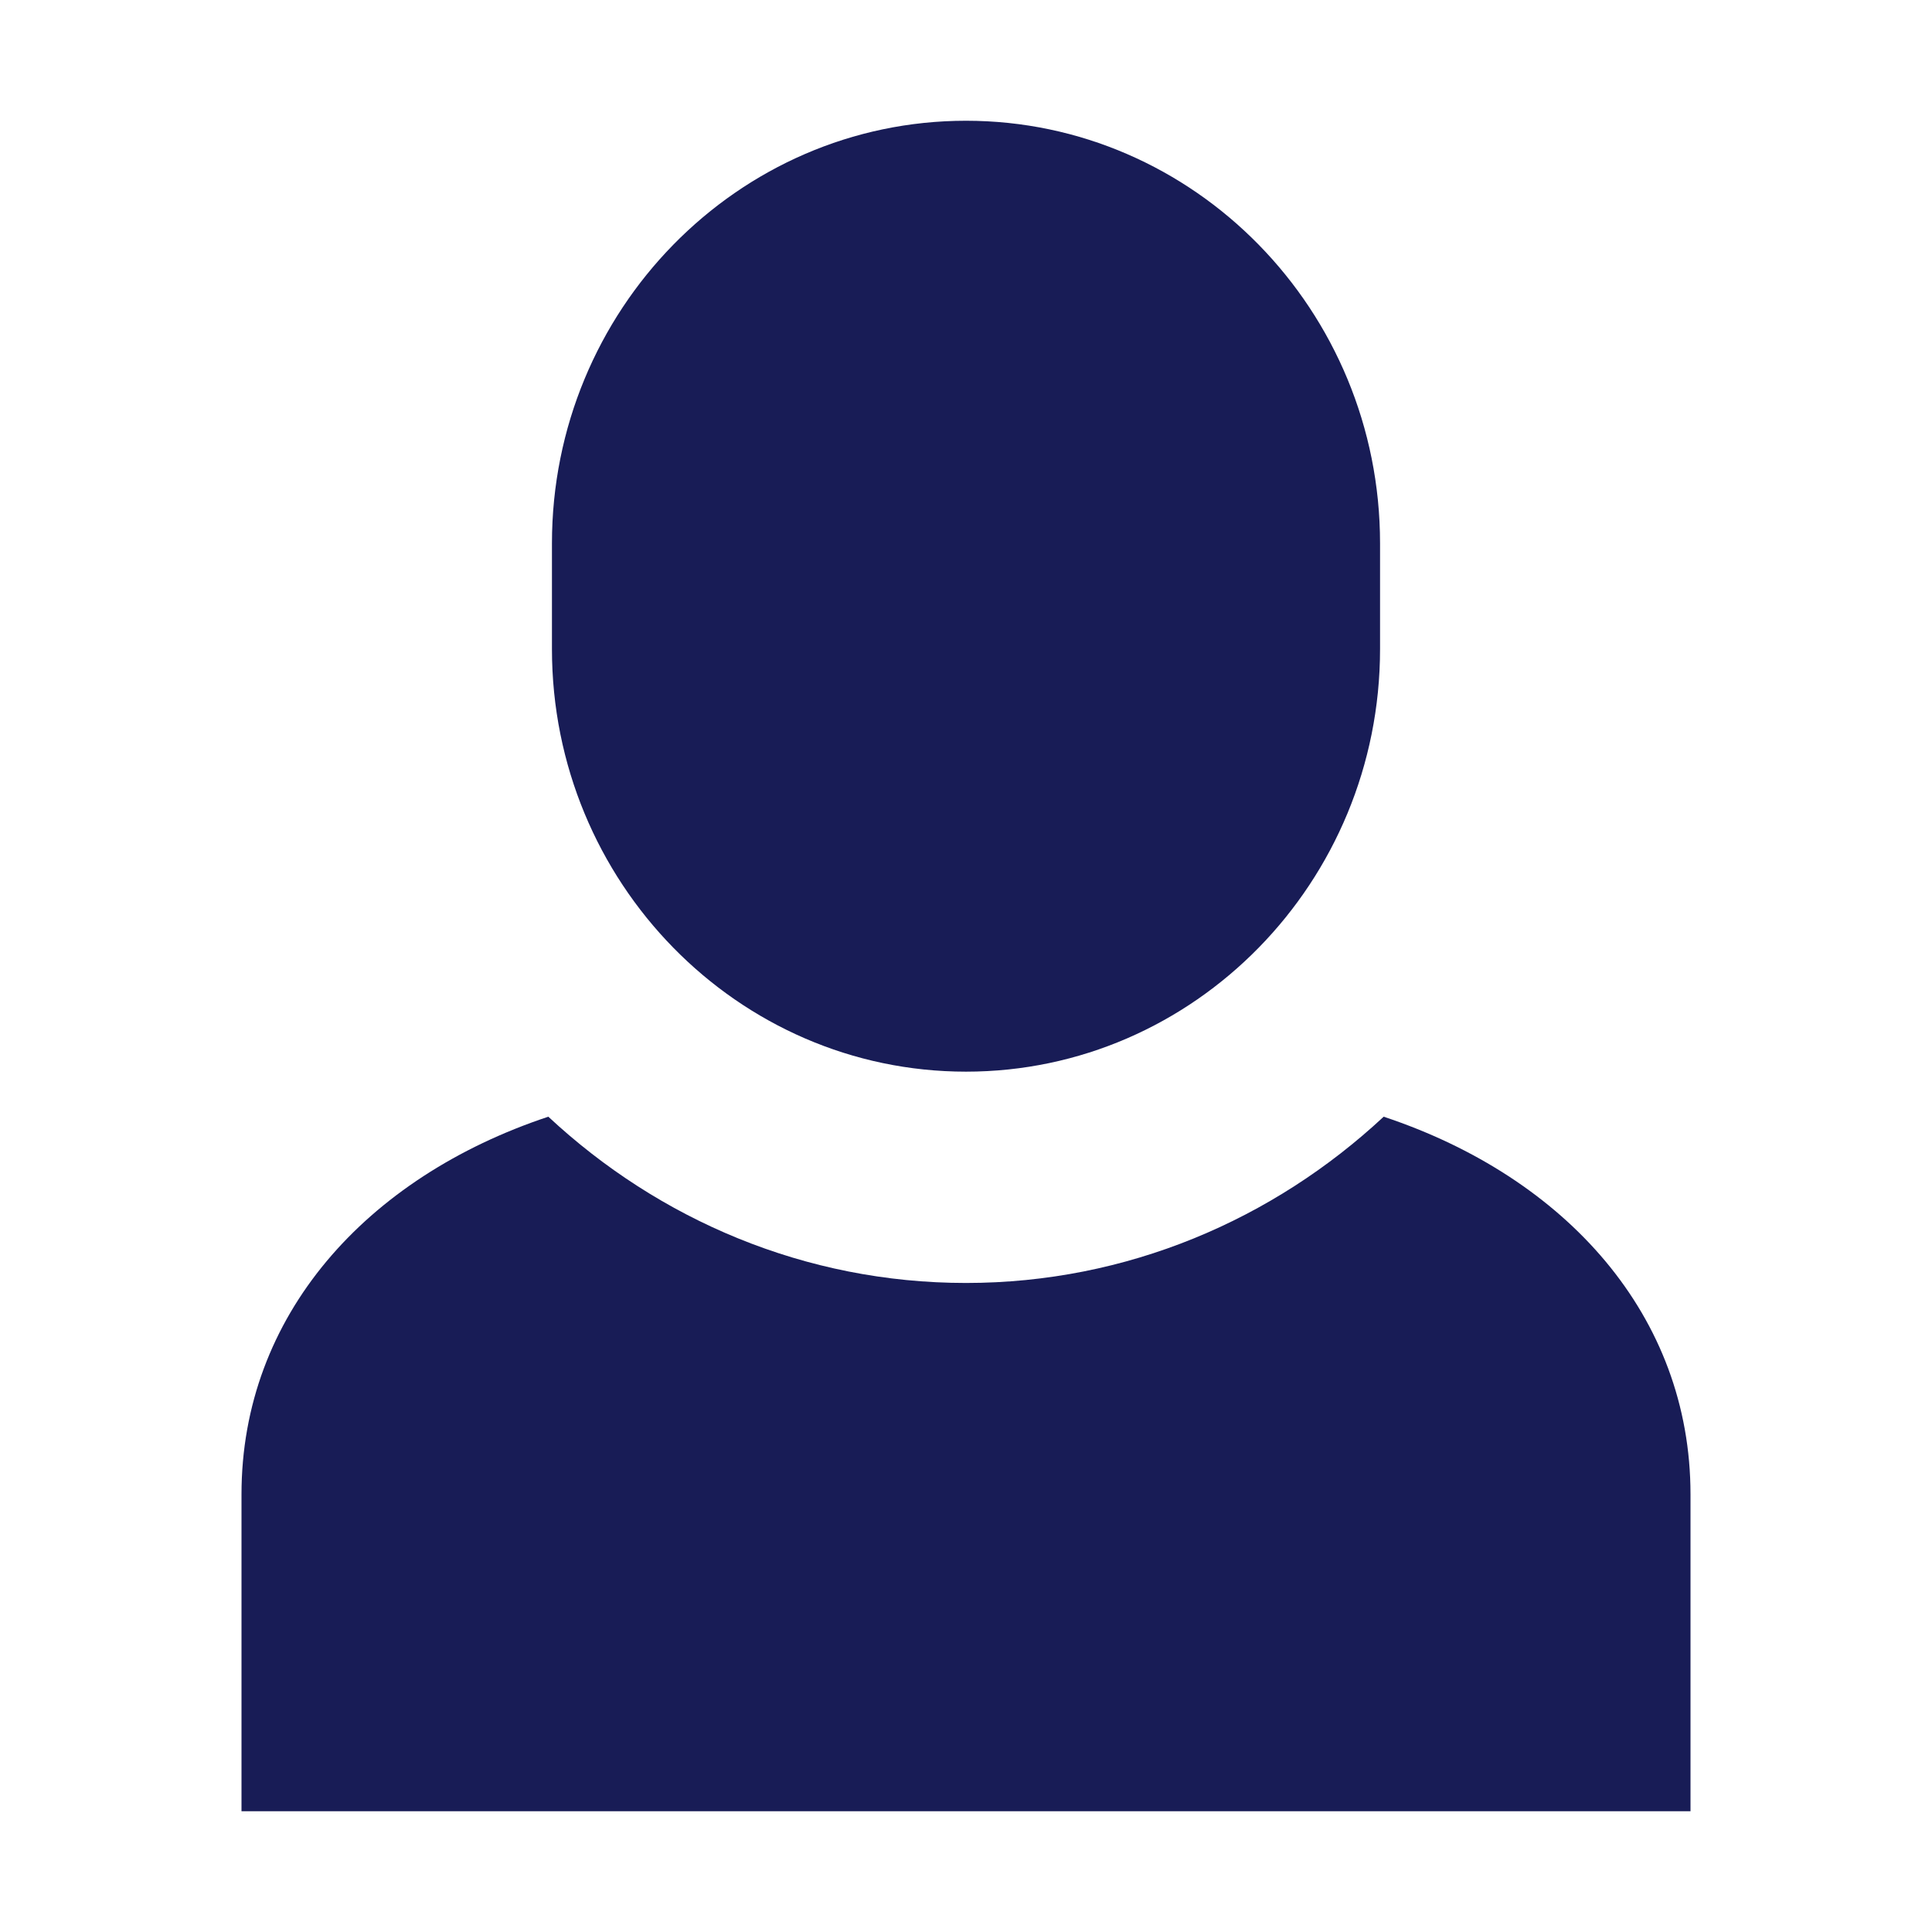
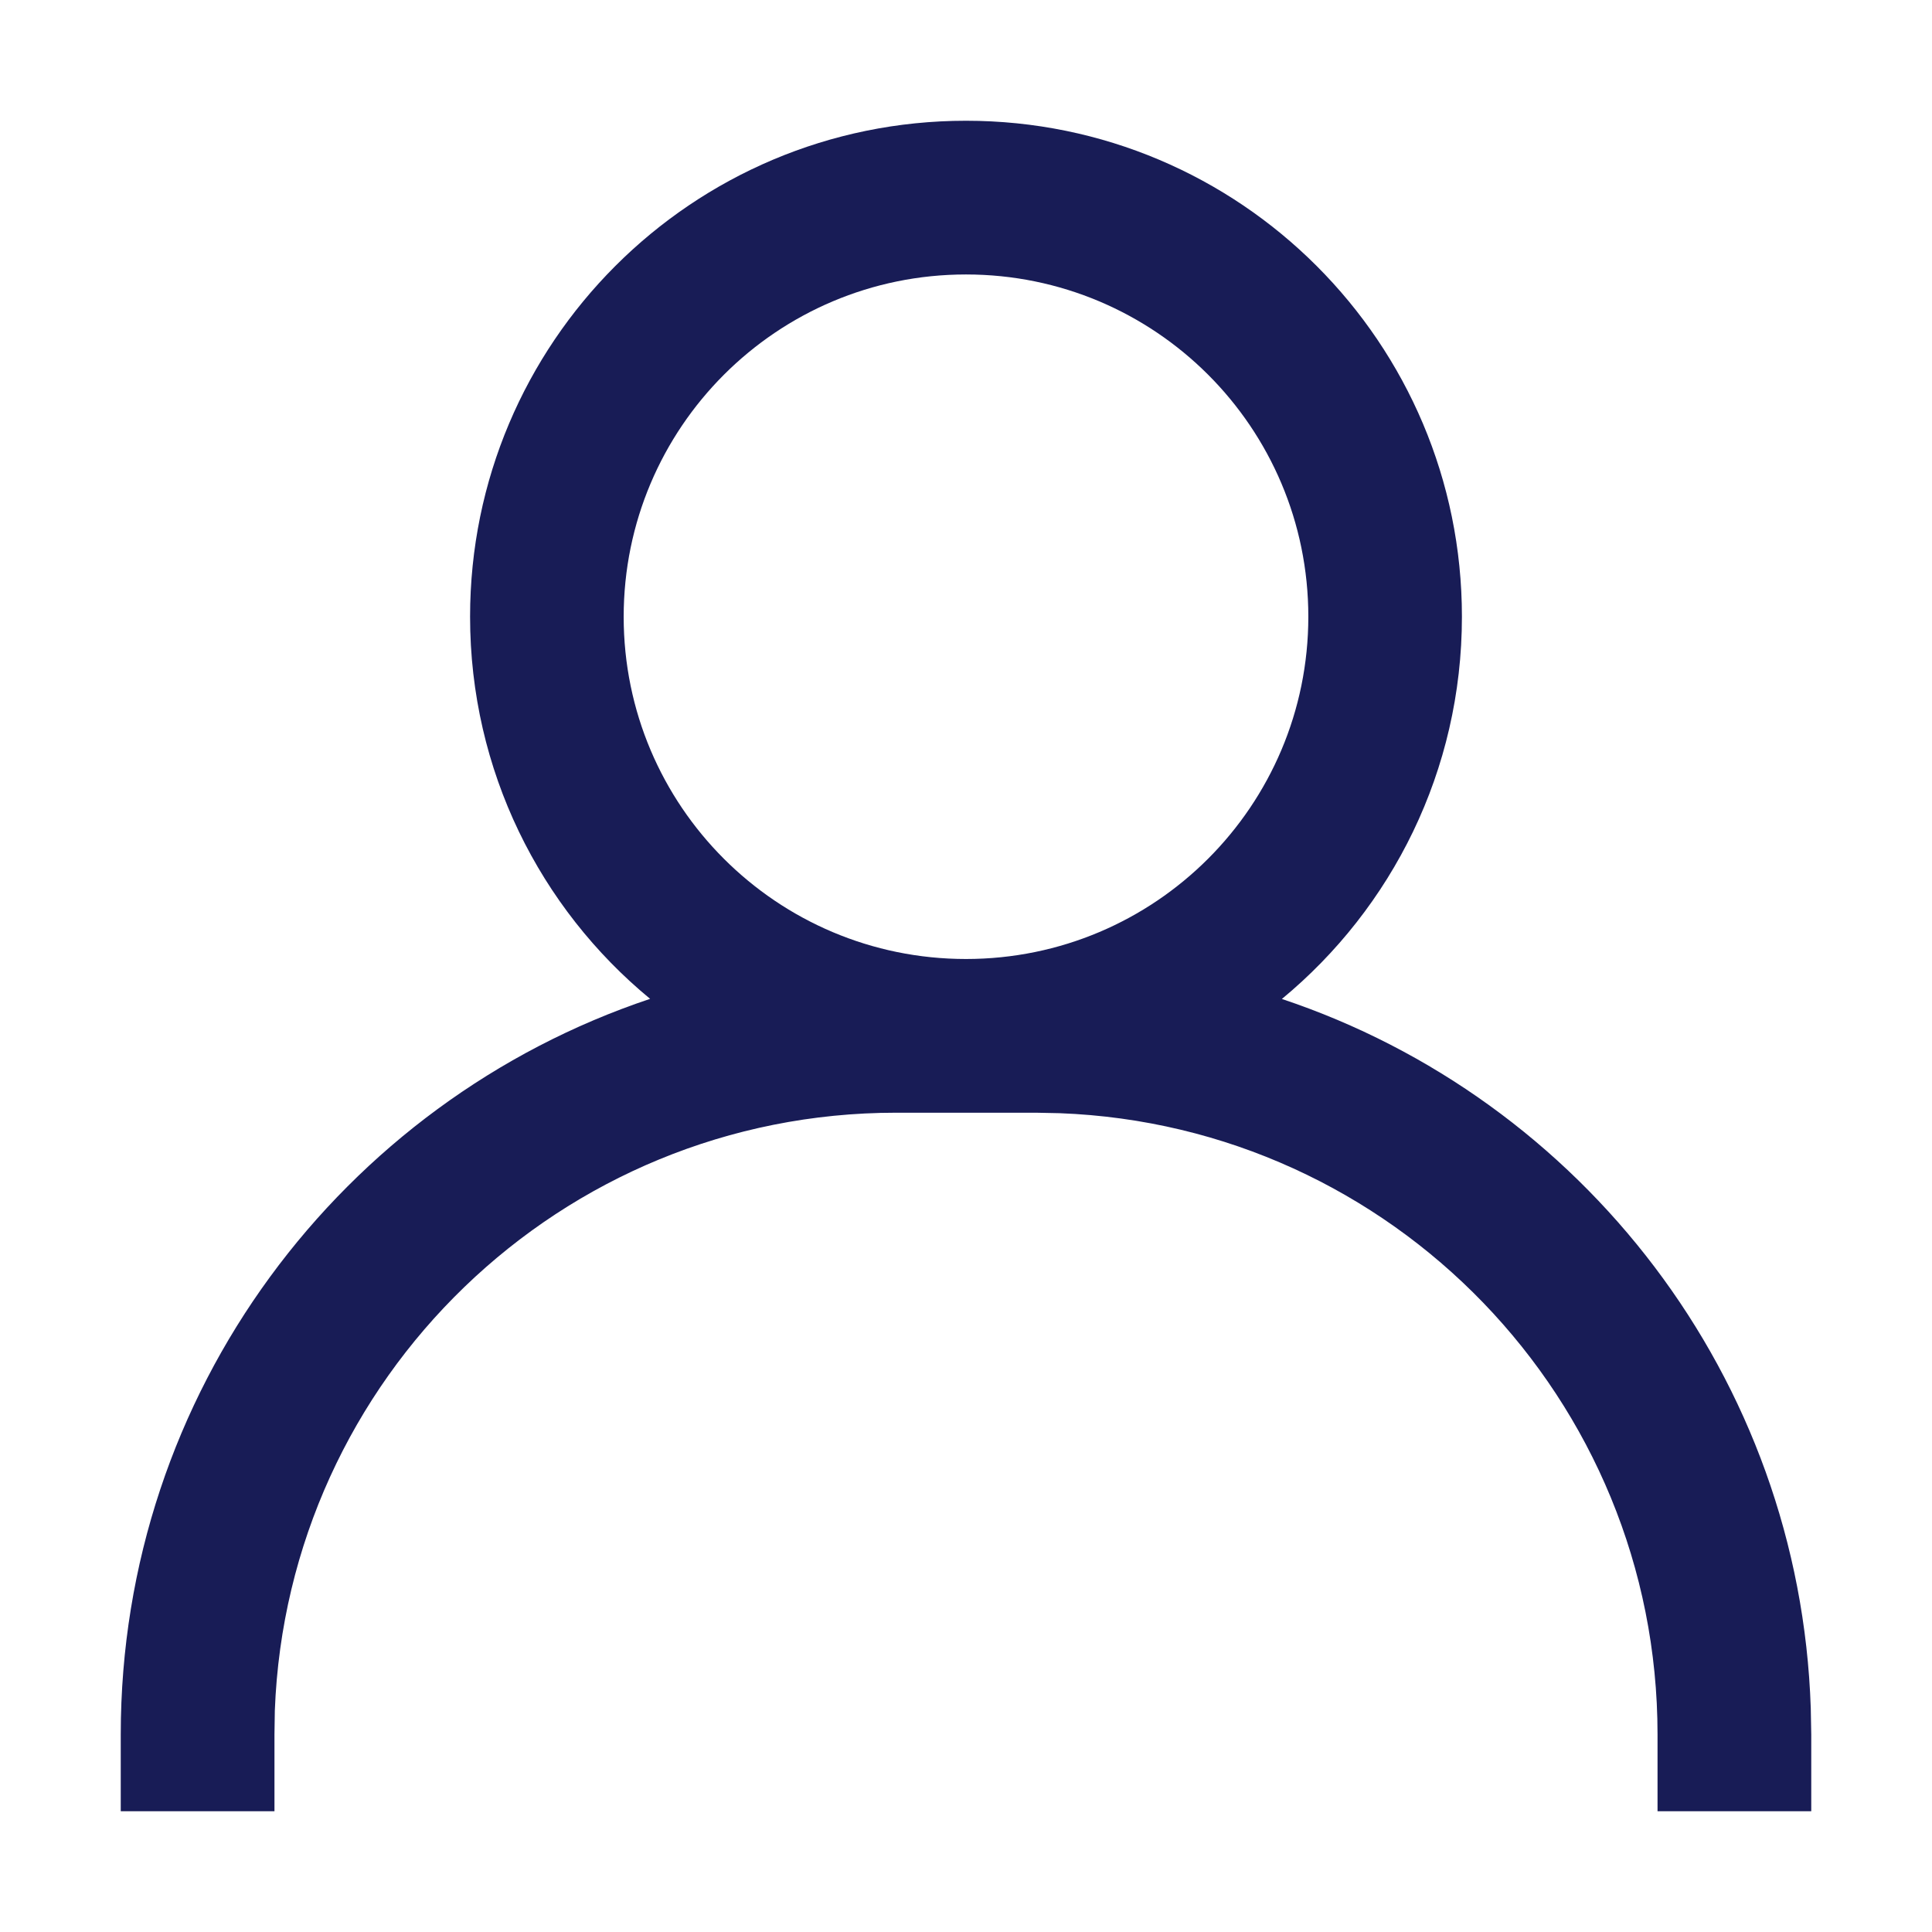
- <svg xmlns="http://www.w3.org/2000/svg" version="1.1" id="Layer_1" x="0px" y="0px" viewBox="0 0 16 16" enable-background="new 0 0 16 16" xml:space="preserve">
-   <g id="Icon_x2F_UI_x2F_User">
-     <g id="Icon-Fill">
-       <path id="path-1_1_" fill="#181C56" d="M8,1c1.891,0,3.429,1.57,3.429,3.5v0.875    c0,1.93-1.538,3.5-3.429,3.5s-3.429-1.57-3.429-3.5v-0.875C4.571,2.57,6.109,1,8,1z     M11.459,9.248C12.969,9.75,14,10.897,14,12.375v2.625H2v-2.625c0-1.478,1.031-2.625,2.541-3.127    C5.455,10.1,6.667,10.625,8,10.625S10.545,10.1,11.459,9.248z" />
-     </g>
-   </g>
+ <svg xmlns="http://www.w3.org/2000/svg" version="1.1" id="Layer_1" x="0px" y="0px" width="16px" height="16px" viewBox="0 0 16 16" enable-background="new 0 0 16 16" xml:space="preserve">
+   <path id="path-1_1_" fill-rule="evenodd" clip-rule="evenodd" fill="#181C56" d="M8,1  c2.269,0,4.107,1.839,4.107,4.107c0,1.274-0.58,2.413-1.491,3.166  c2.482,0.828,4.289,3.133,4.38,5.873L15,14.364V15h-1.273v-0.636  c0-2.778-2.199-5.041-4.951-5.145L8.579,9.215H7.421  c-2.778,0-5.041,2.199-5.145,4.951L2.273,14.364V15H1v-0.636  c0-2.835,1.836-5.24,4.384-6.092C4.473,7.521,3.893,6.382,3.893,5.107  C3.893,2.839,5.731,1,8,1z M8,2.273c-1.566,0-2.835,1.269-2.835,2.835  S6.434,7.942,8,7.942s2.835-1.269,2.835-2.835S9.566,2.273,8,2.273z" />
</svg>
